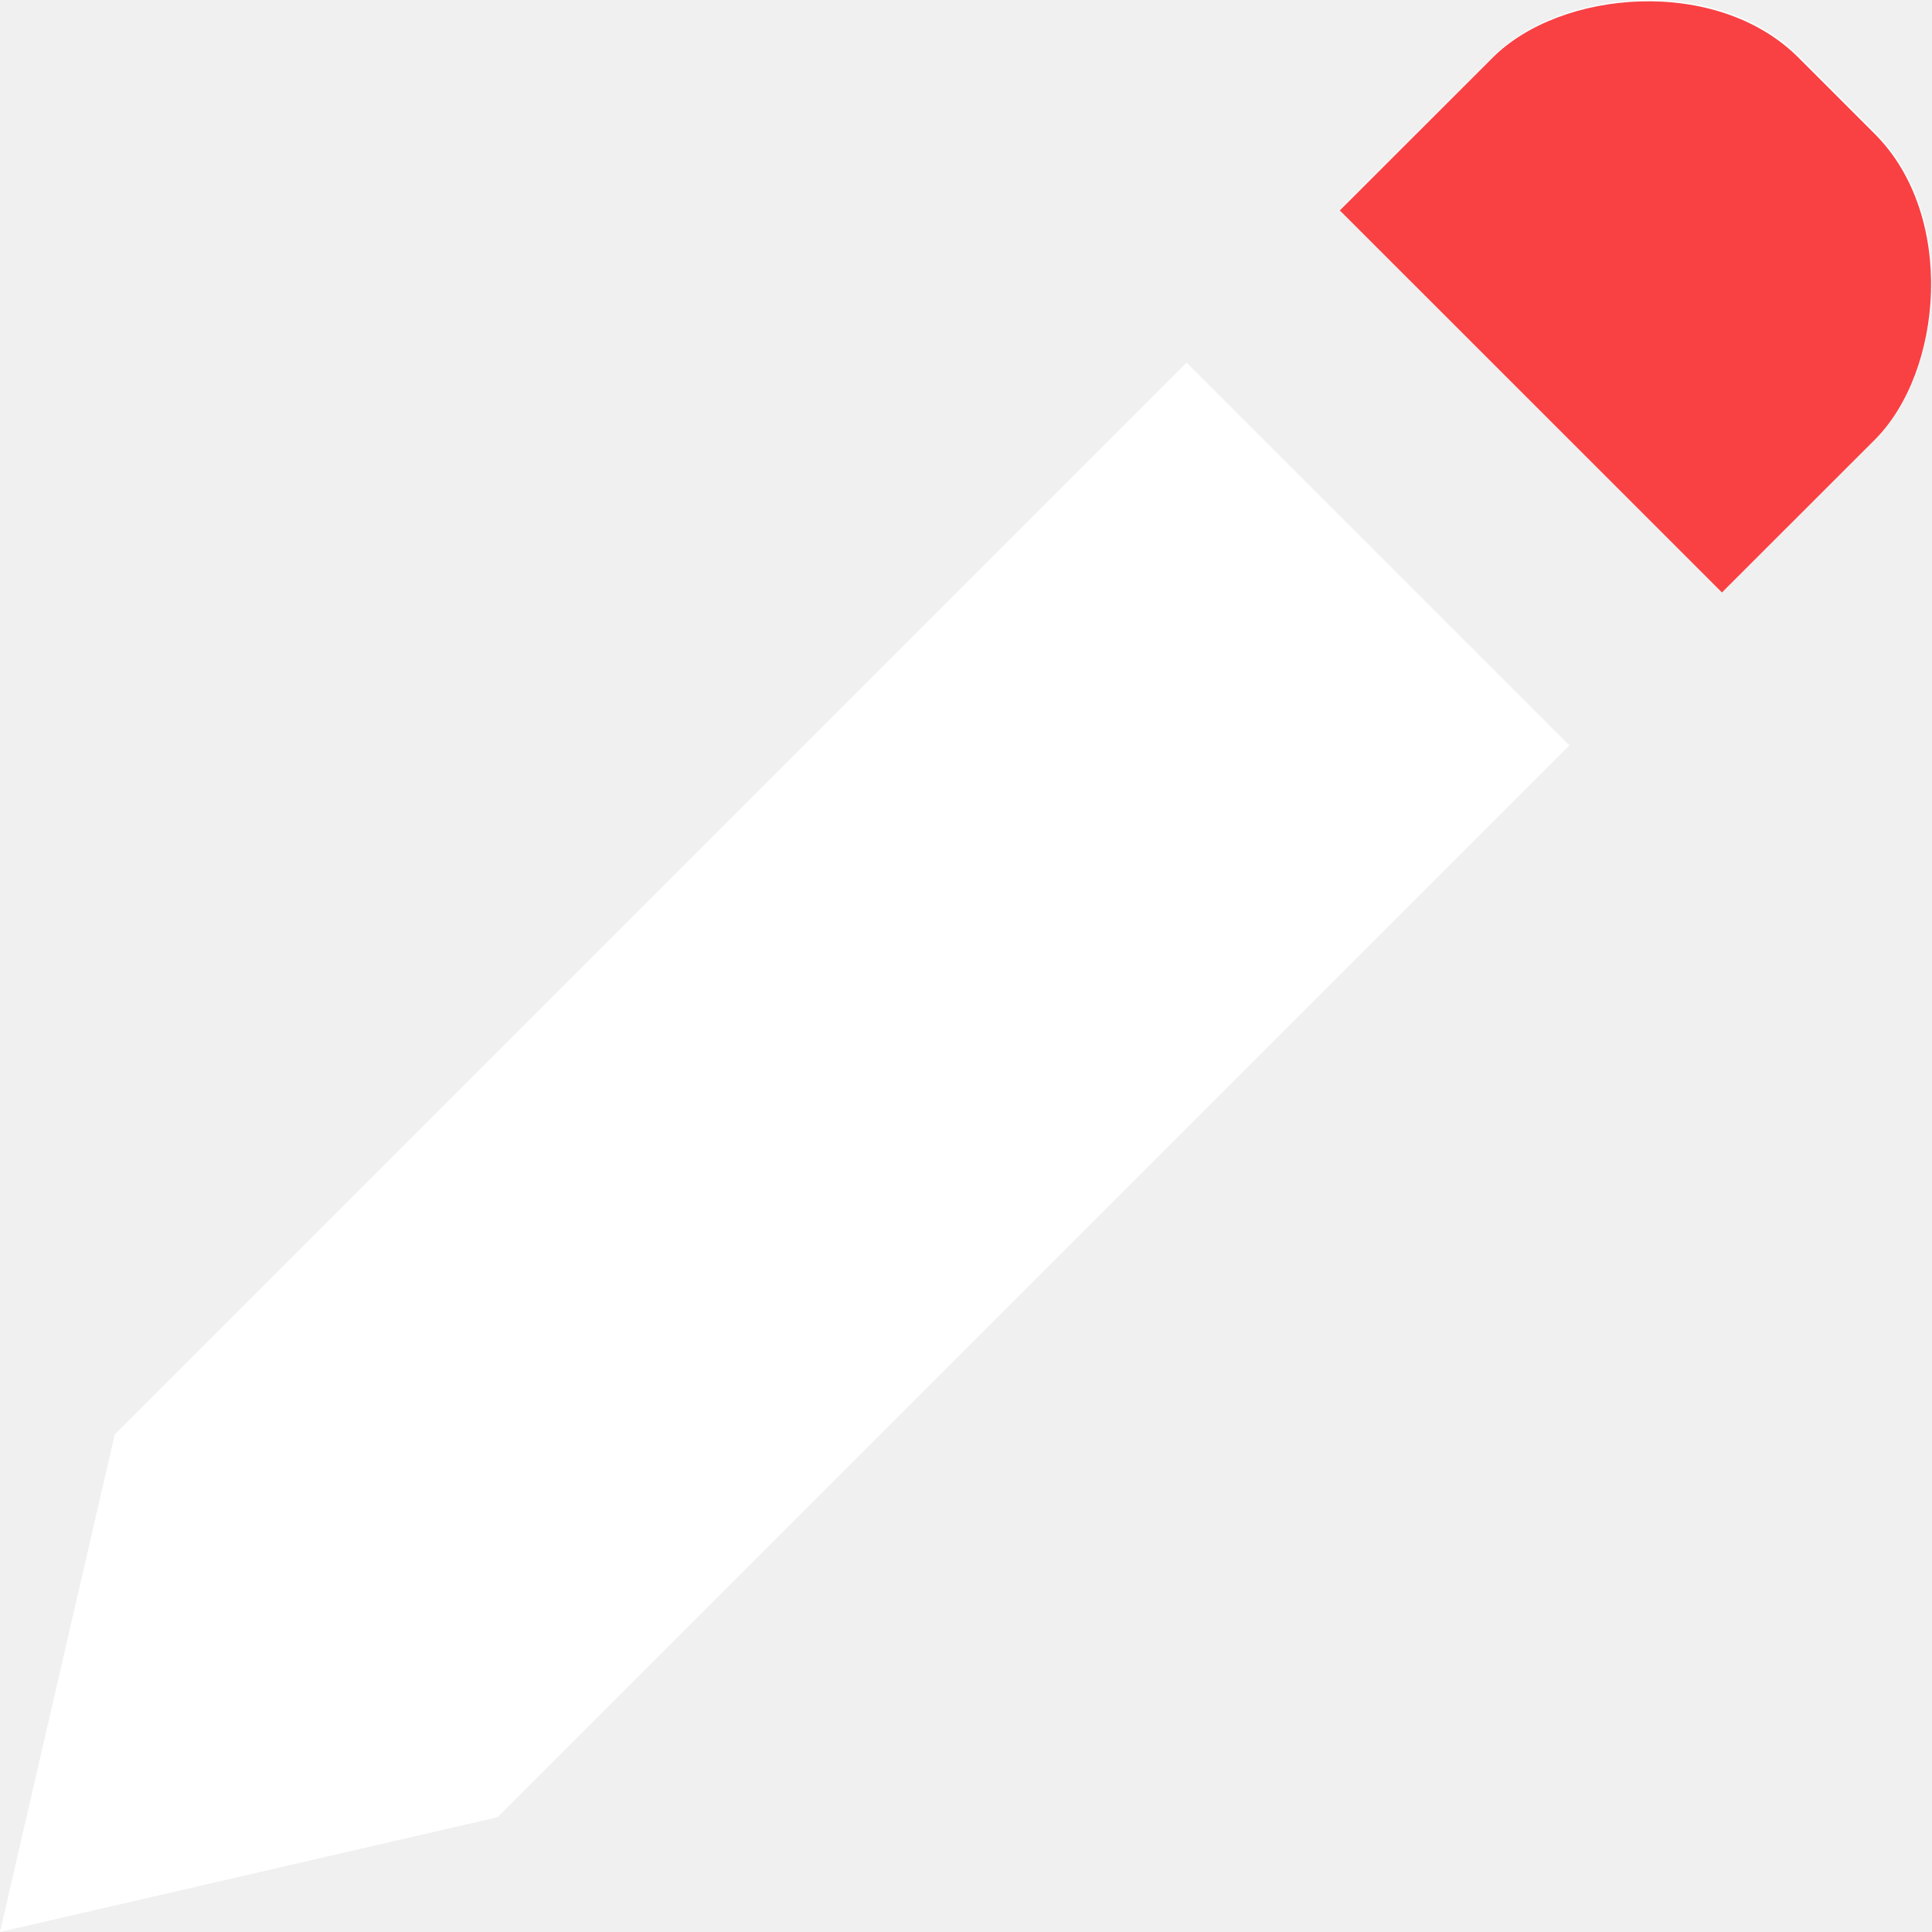
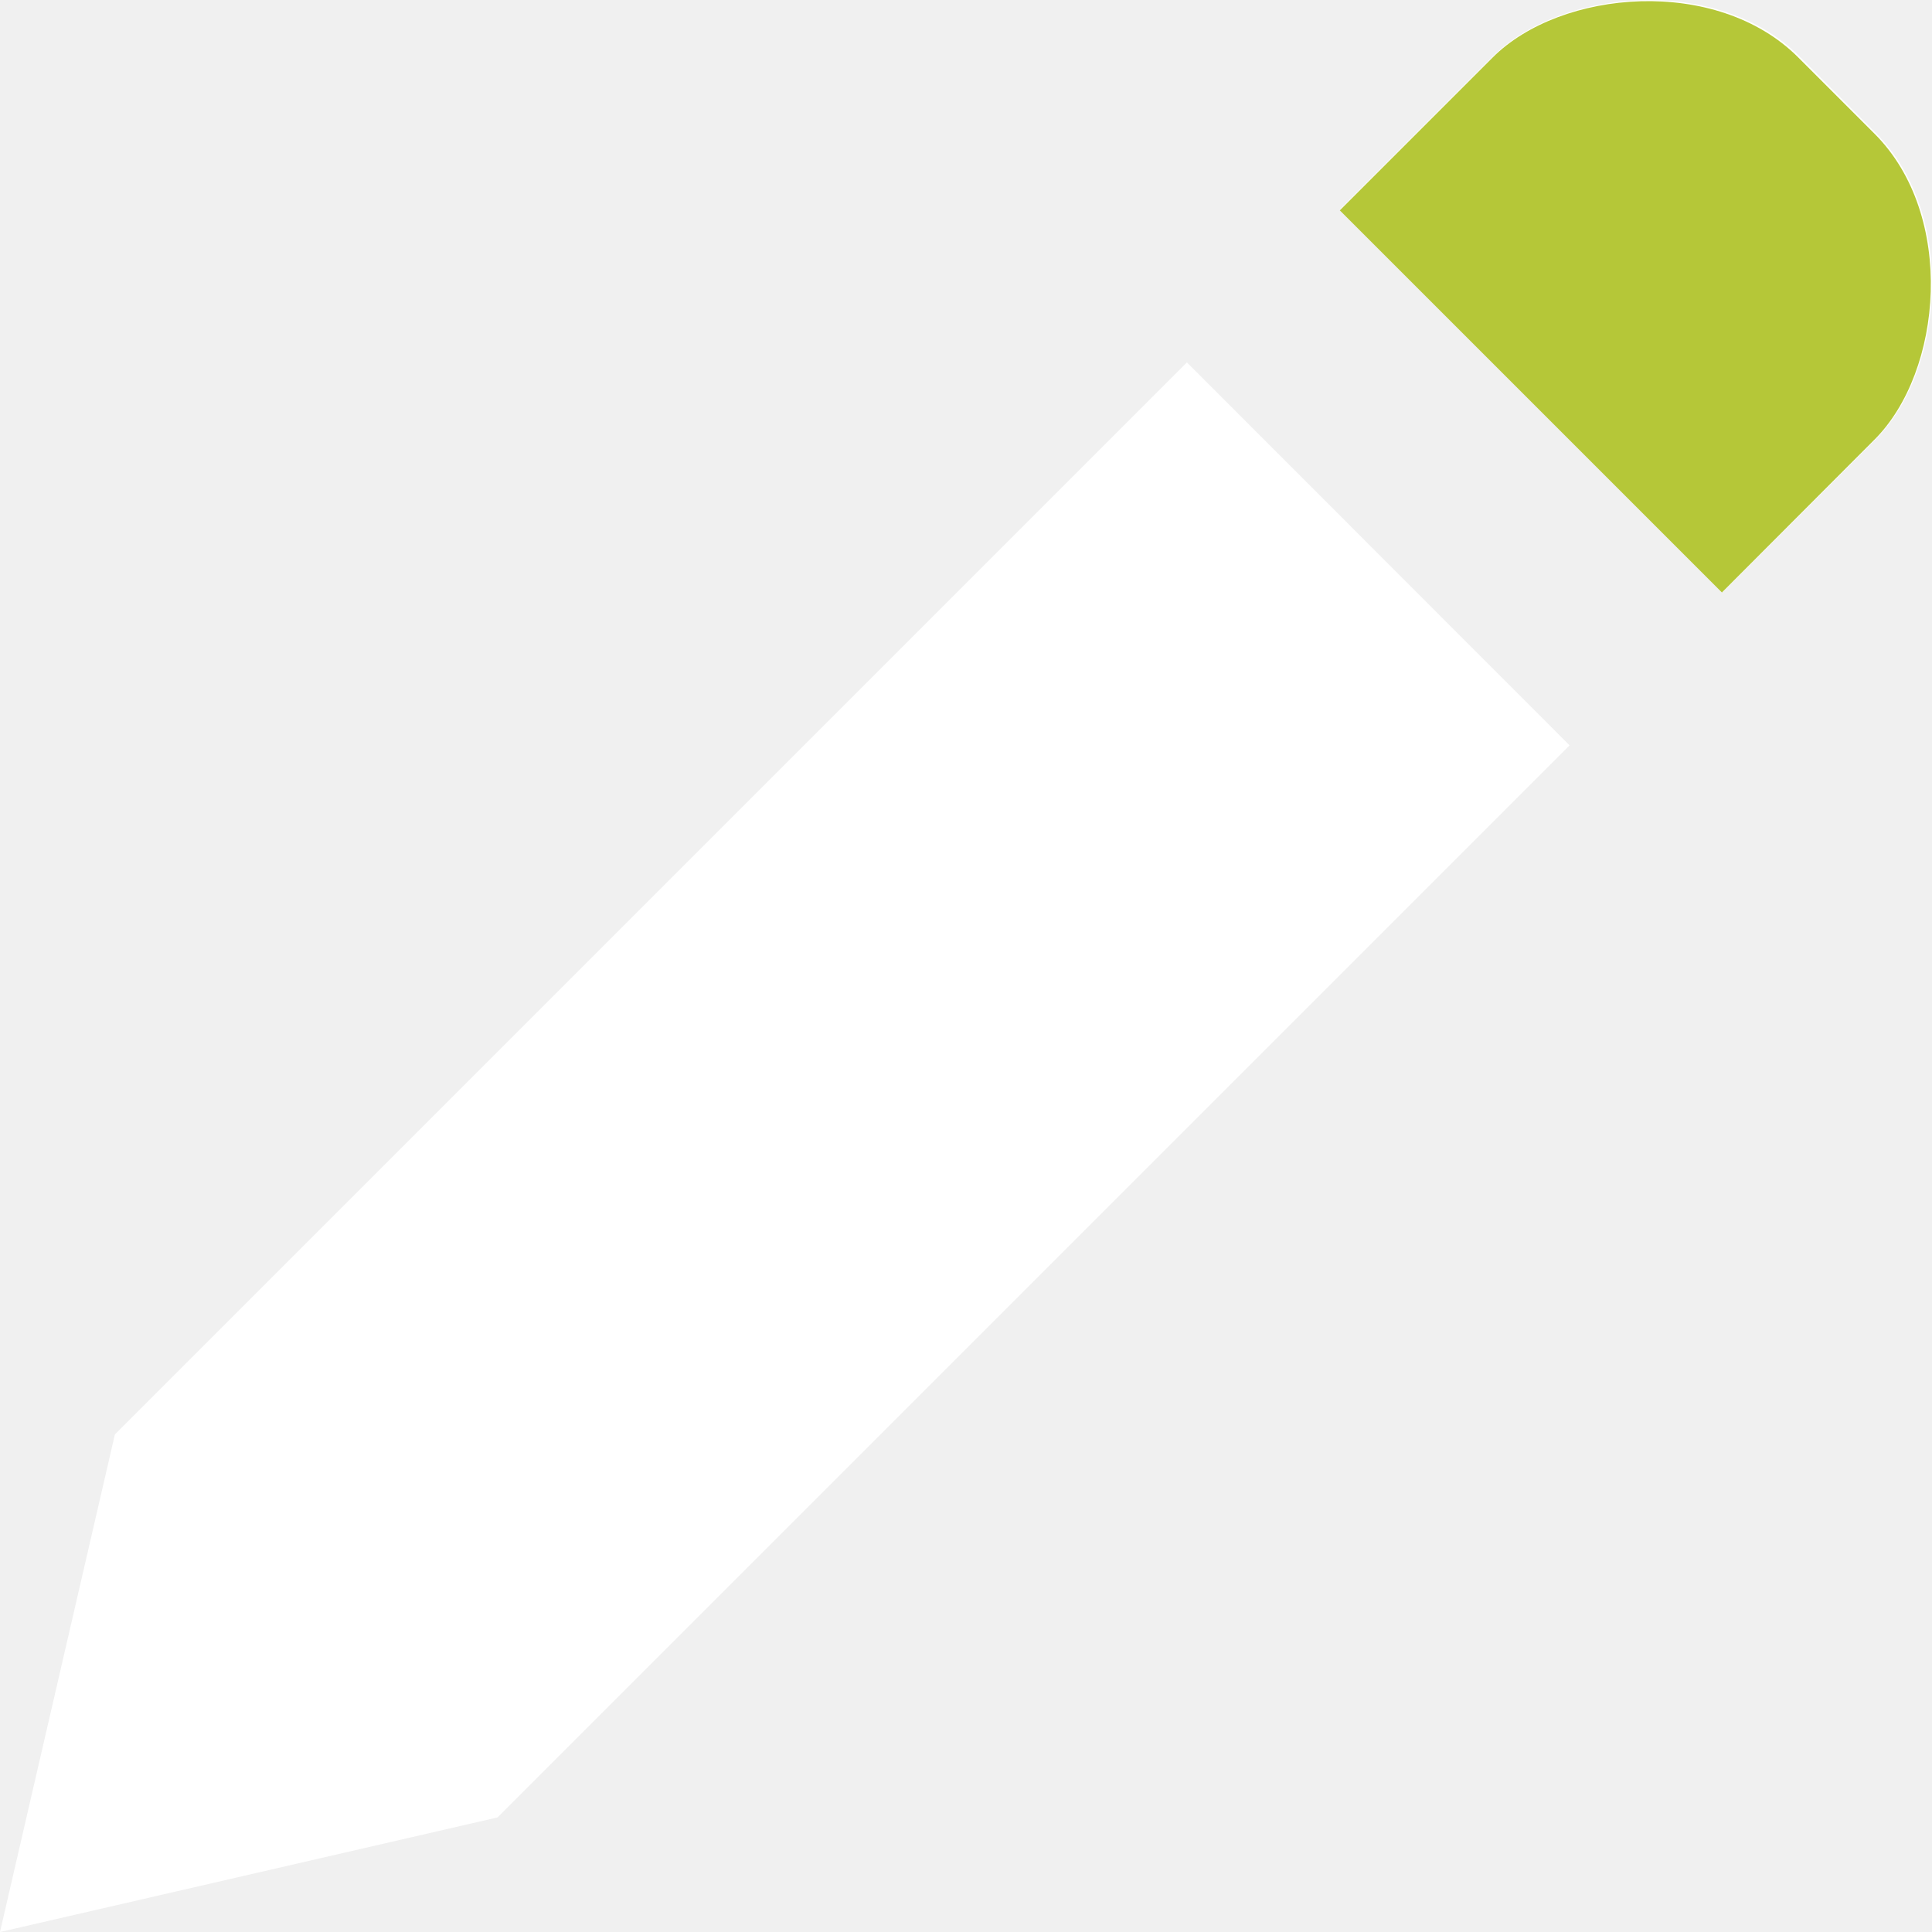
- <svg xmlns="http://www.w3.org/2000/svg" id="Layer_1" data-name="Layer 1" viewBox="0 0 686.14 686.13">
-   <defs>
-     <style>.cls-1{fill:#fff;}.cls-2{fill:#f94144;}</style>
-   </defs>
-   <path class="cls-1" d="M886.51,231.3l-136-135.92L805,41c24.23-24.22,79.71-29,108.74,0L940.88,68.2c29,29,24.26,84.51,0,108.77Zm-54.37,54.41L451.48,666.37,274.76,707.13l40.76-176.72L696.18,149.75Z" transform="translate(-274.76 -21)" />
-   <path class="cls-2" d="M886.31,231.41,750.58,95.72,804.9,41.44c24.18-24.18,79.57-29,108.55,0l27.14,27.14c29,29,24.22,84.37,0,108.59Z" transform="translate(-274.76 -21)" />
+ <svg xmlns="http://www.w3.org/2000/svg" version="1.1" id="Layer_1" x="0px" y="0px" viewBox="0 0 686.1 686.1" style="enable-background:new 0 0 686.1 686.1;" xml:space="preserve">
+   <style type="text/css">
+ 	.st0{fill:#FFFFFF;}
+ 	.st1{fill:#B5C738;}
+ </style>
+   <path class="st0" d="M611.8,210.3l-136-135.9L530.2,20C554.5-4.2,610-9,639,20l27.1,27.2c29,29,24.3,84.5,0,108.8L611.8,210.3z   M557.4,264.7L176.7,645.4L0,686.1l40.8-176.7l380.7-380.7L557.4,264.7z" />
+   <path class="st1" d="M611.5,210.4L475.8,74.7l54.3-54.3c24.2-24.2,79.6-29,108.5,0l27.1,27.1c29,29,24.2,84.4,0,108.6L611.5,210.4z" />
</svg>
